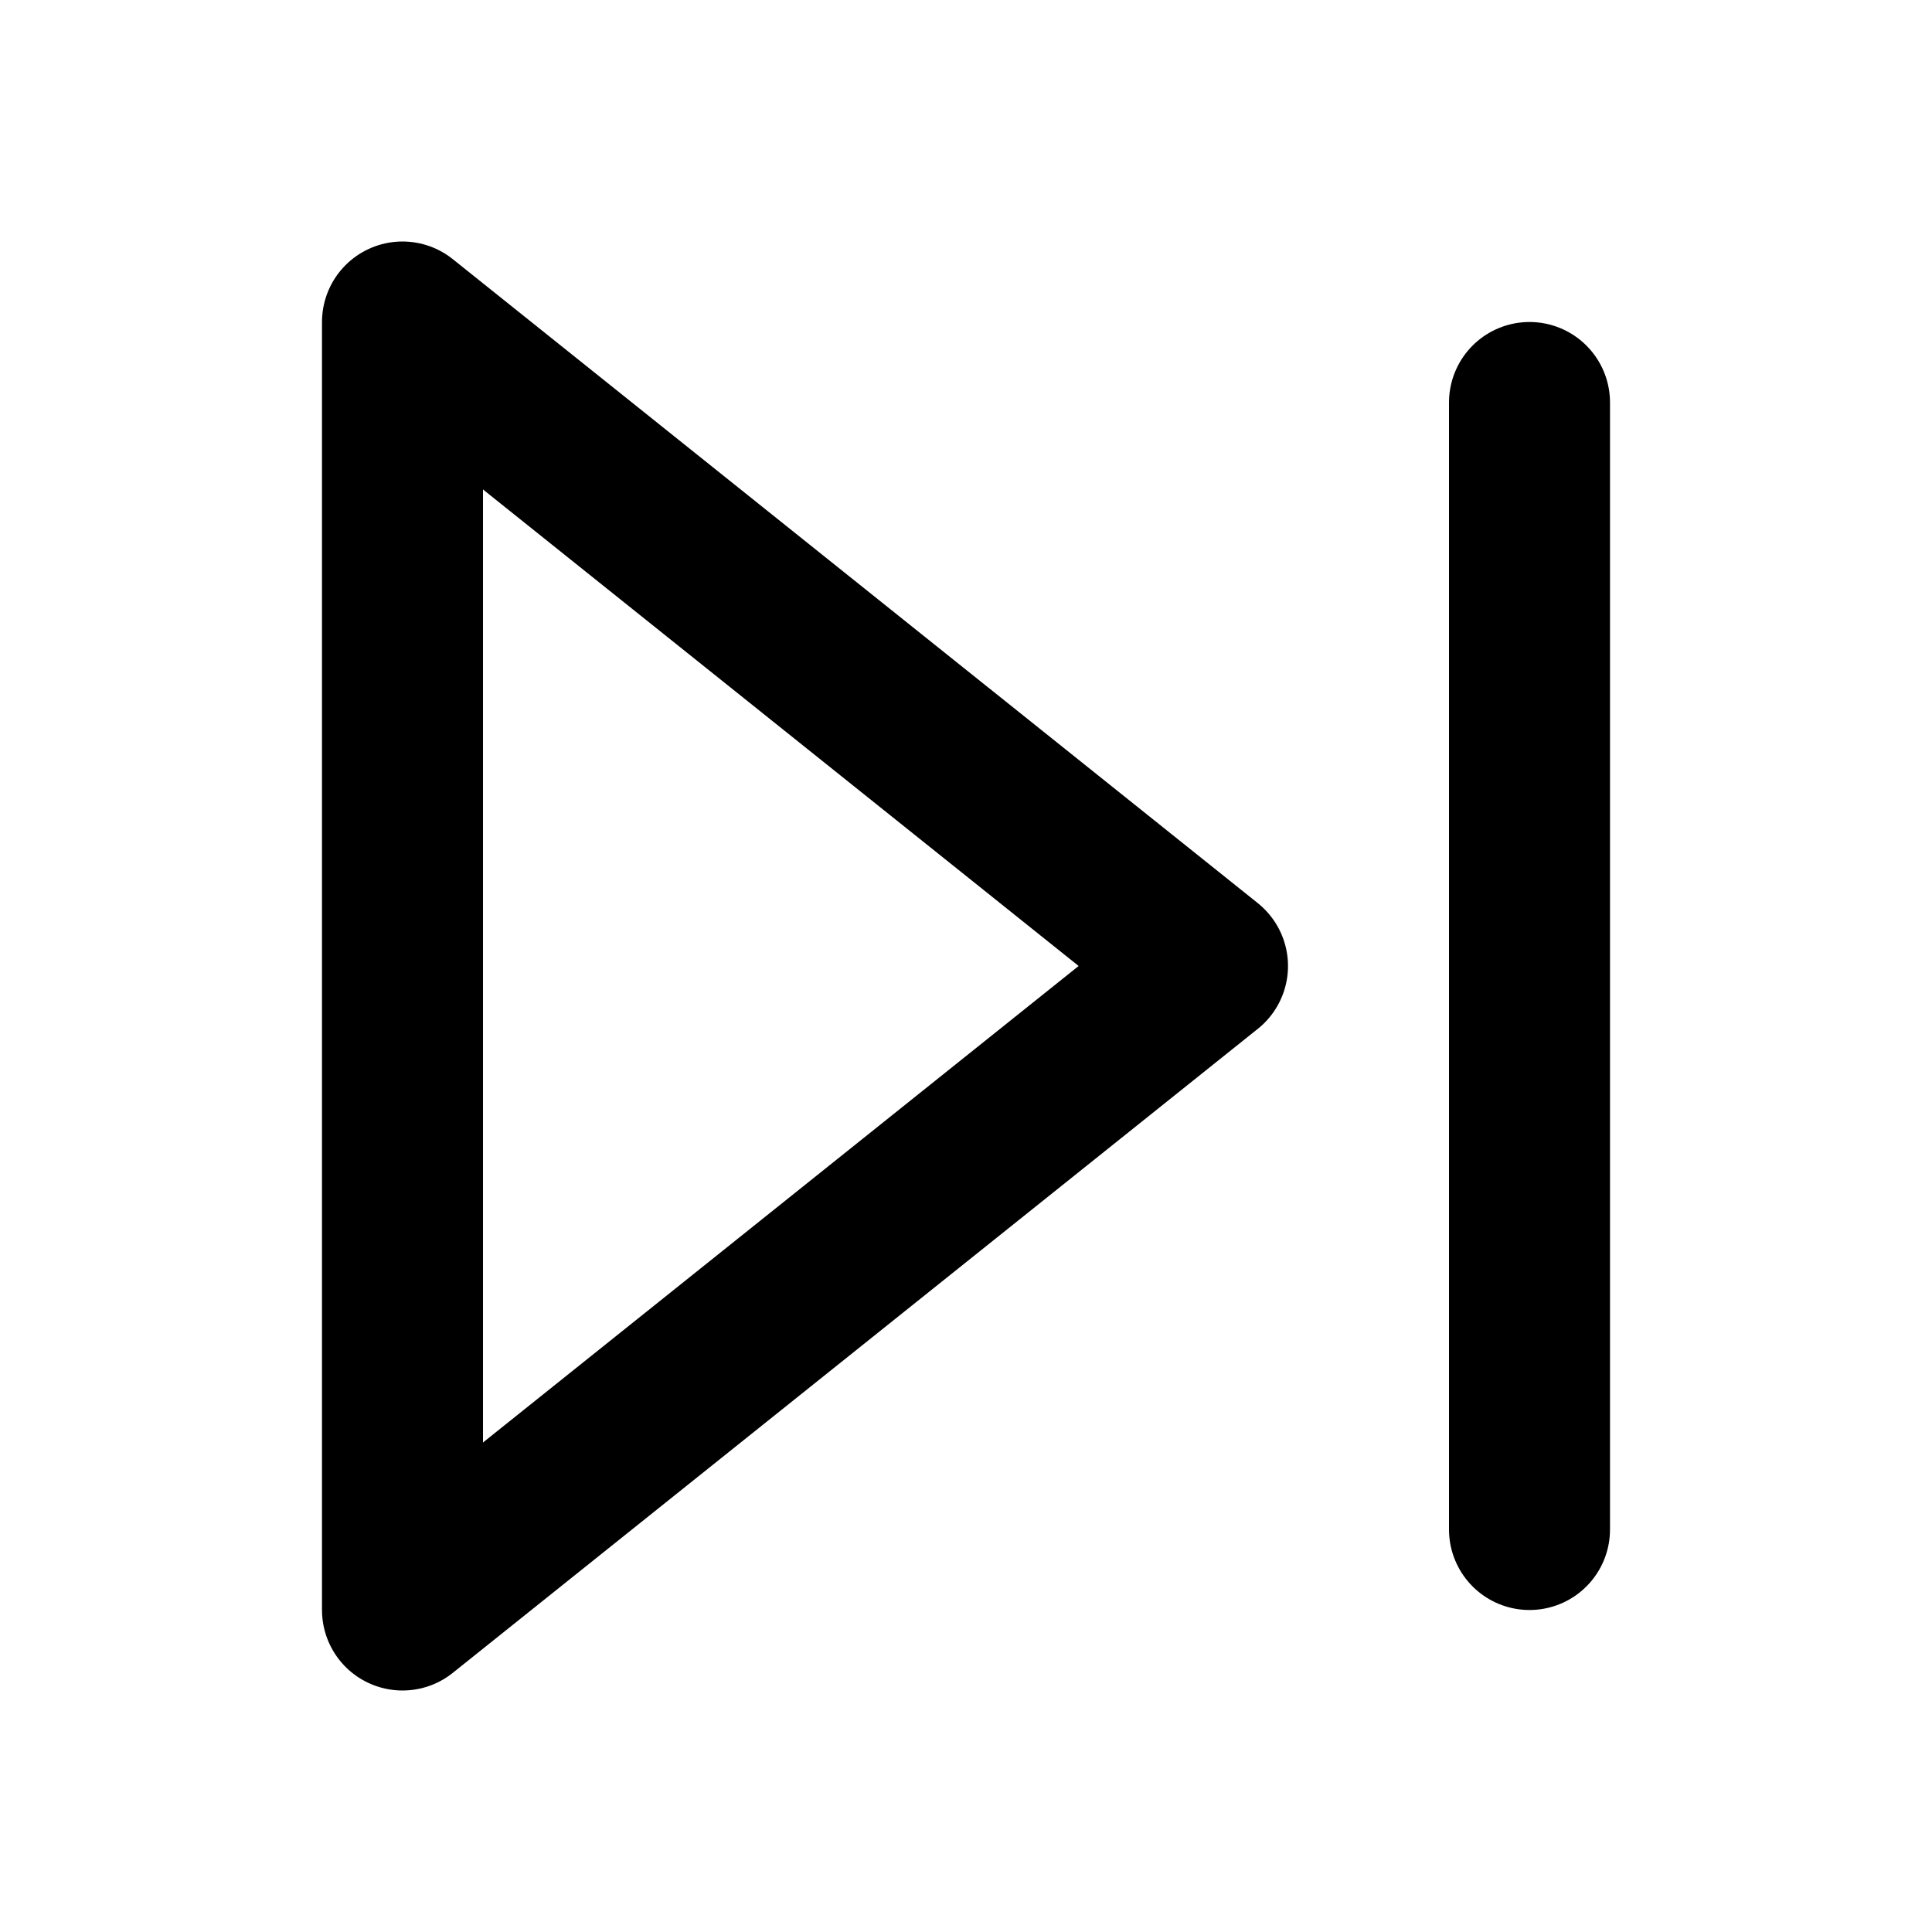
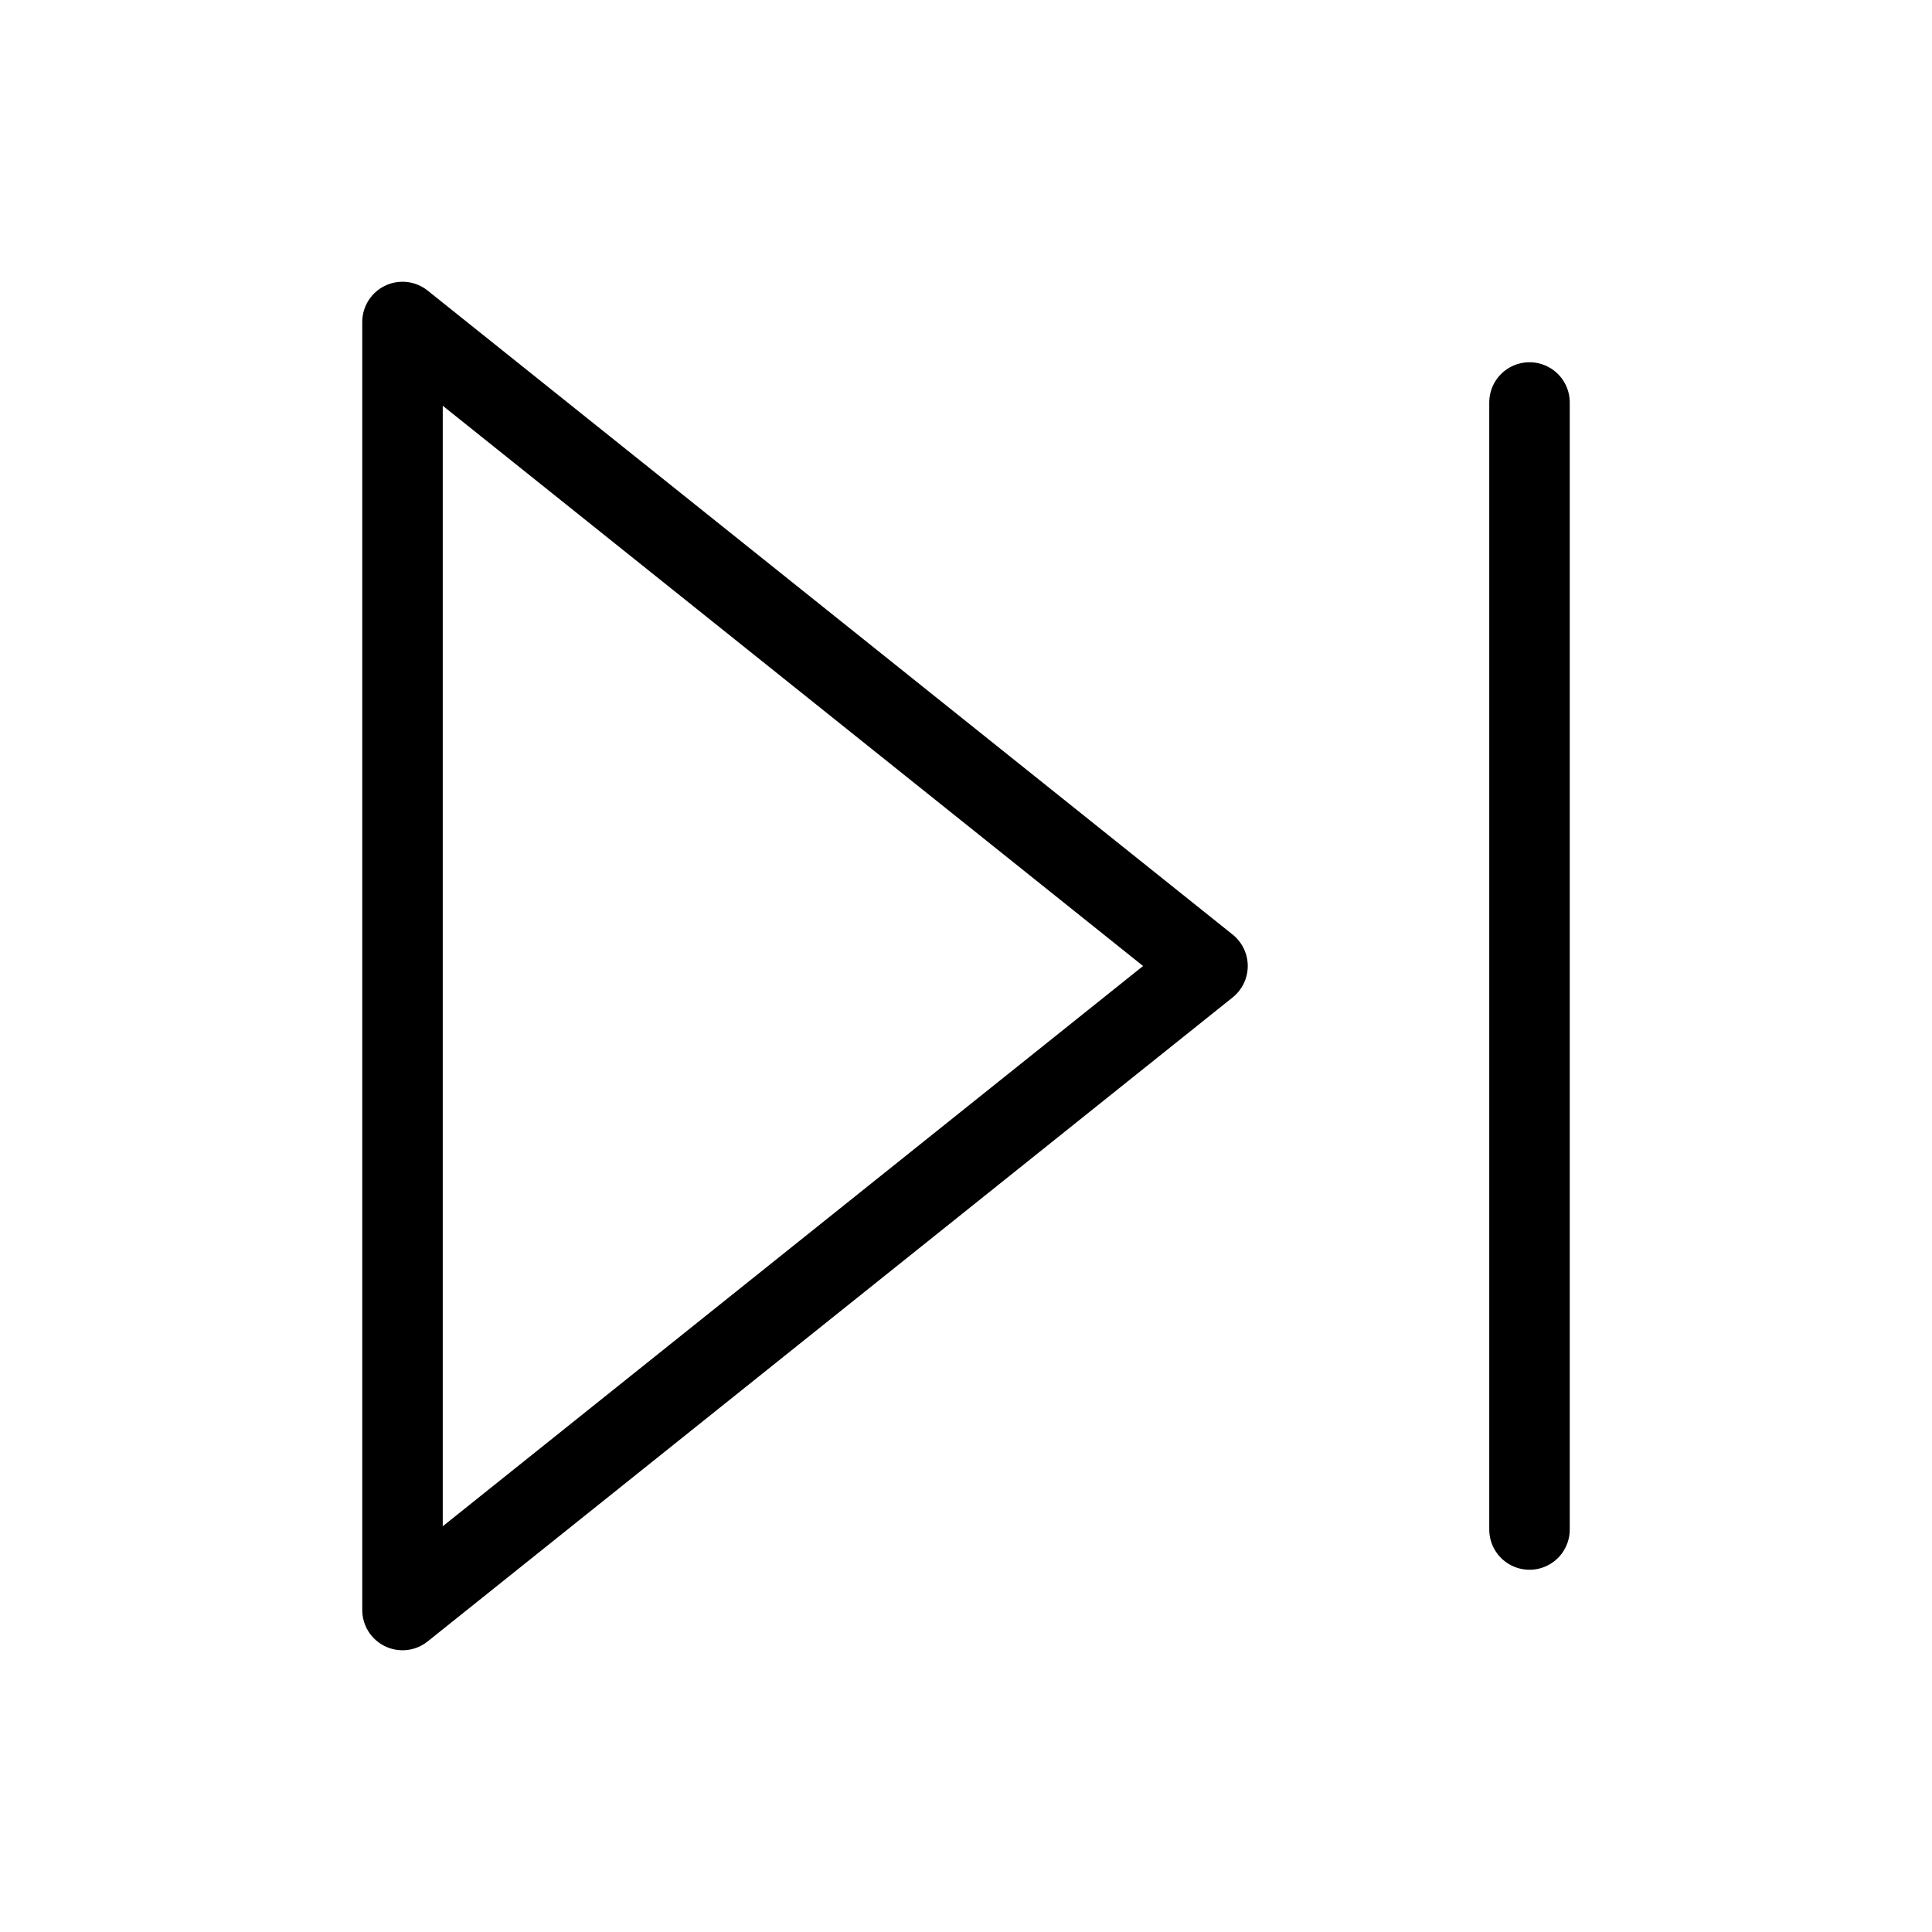
- <svg xmlns="http://www.w3.org/2000/svg" width="24" height="24" viewBox="0 0 24 24" fill="none" stroke="currentColor" stroke-width="2" stroke-linecap="round" stroke-linejoin="round" class="feather feather-skip-forward">
+ <svg xmlns="http://www.w3.org/2000/svg" width="40" height="40" viewBox="0 0 24 24" fill="none" stroke="currentColor" stroke-width="1" stroke-linecap="round" stroke-linejoin="round" class="feather feather-skip-forward">
  <polygon points="5 4 15 12 5 20 5 4" />
  <line x1="19" y1="5" x2="19" y2="19" />
</svg>
